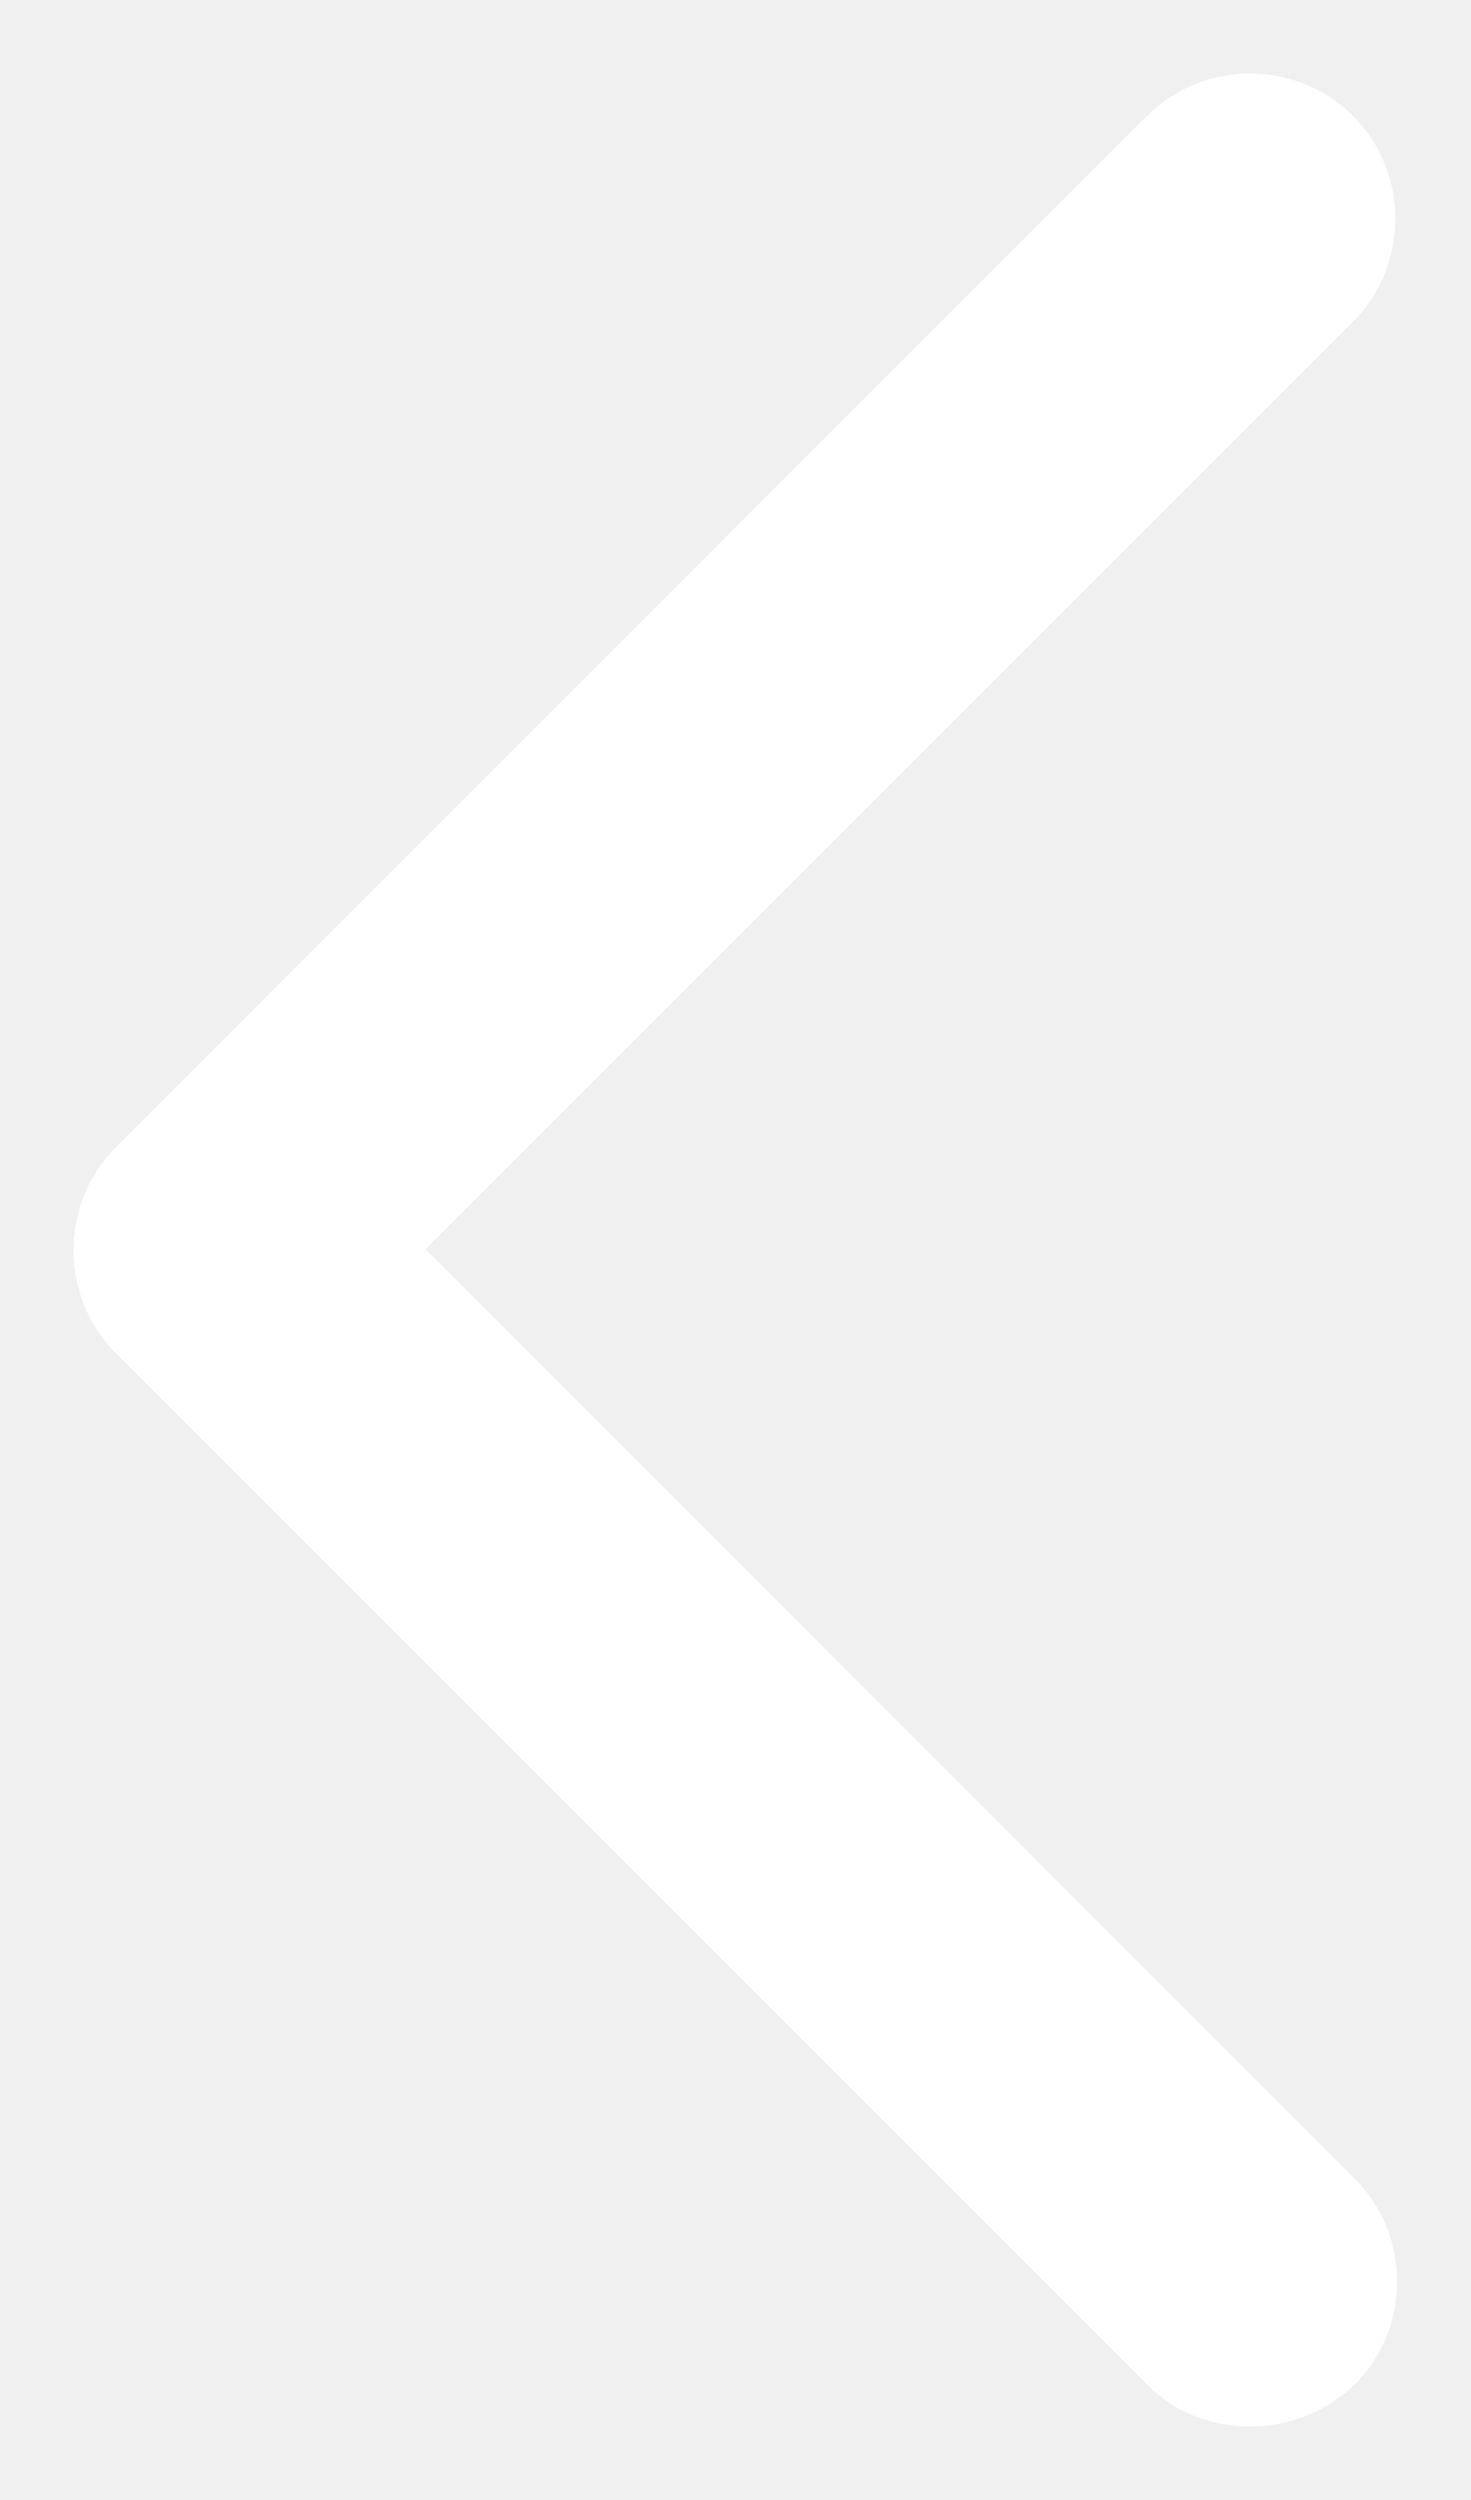
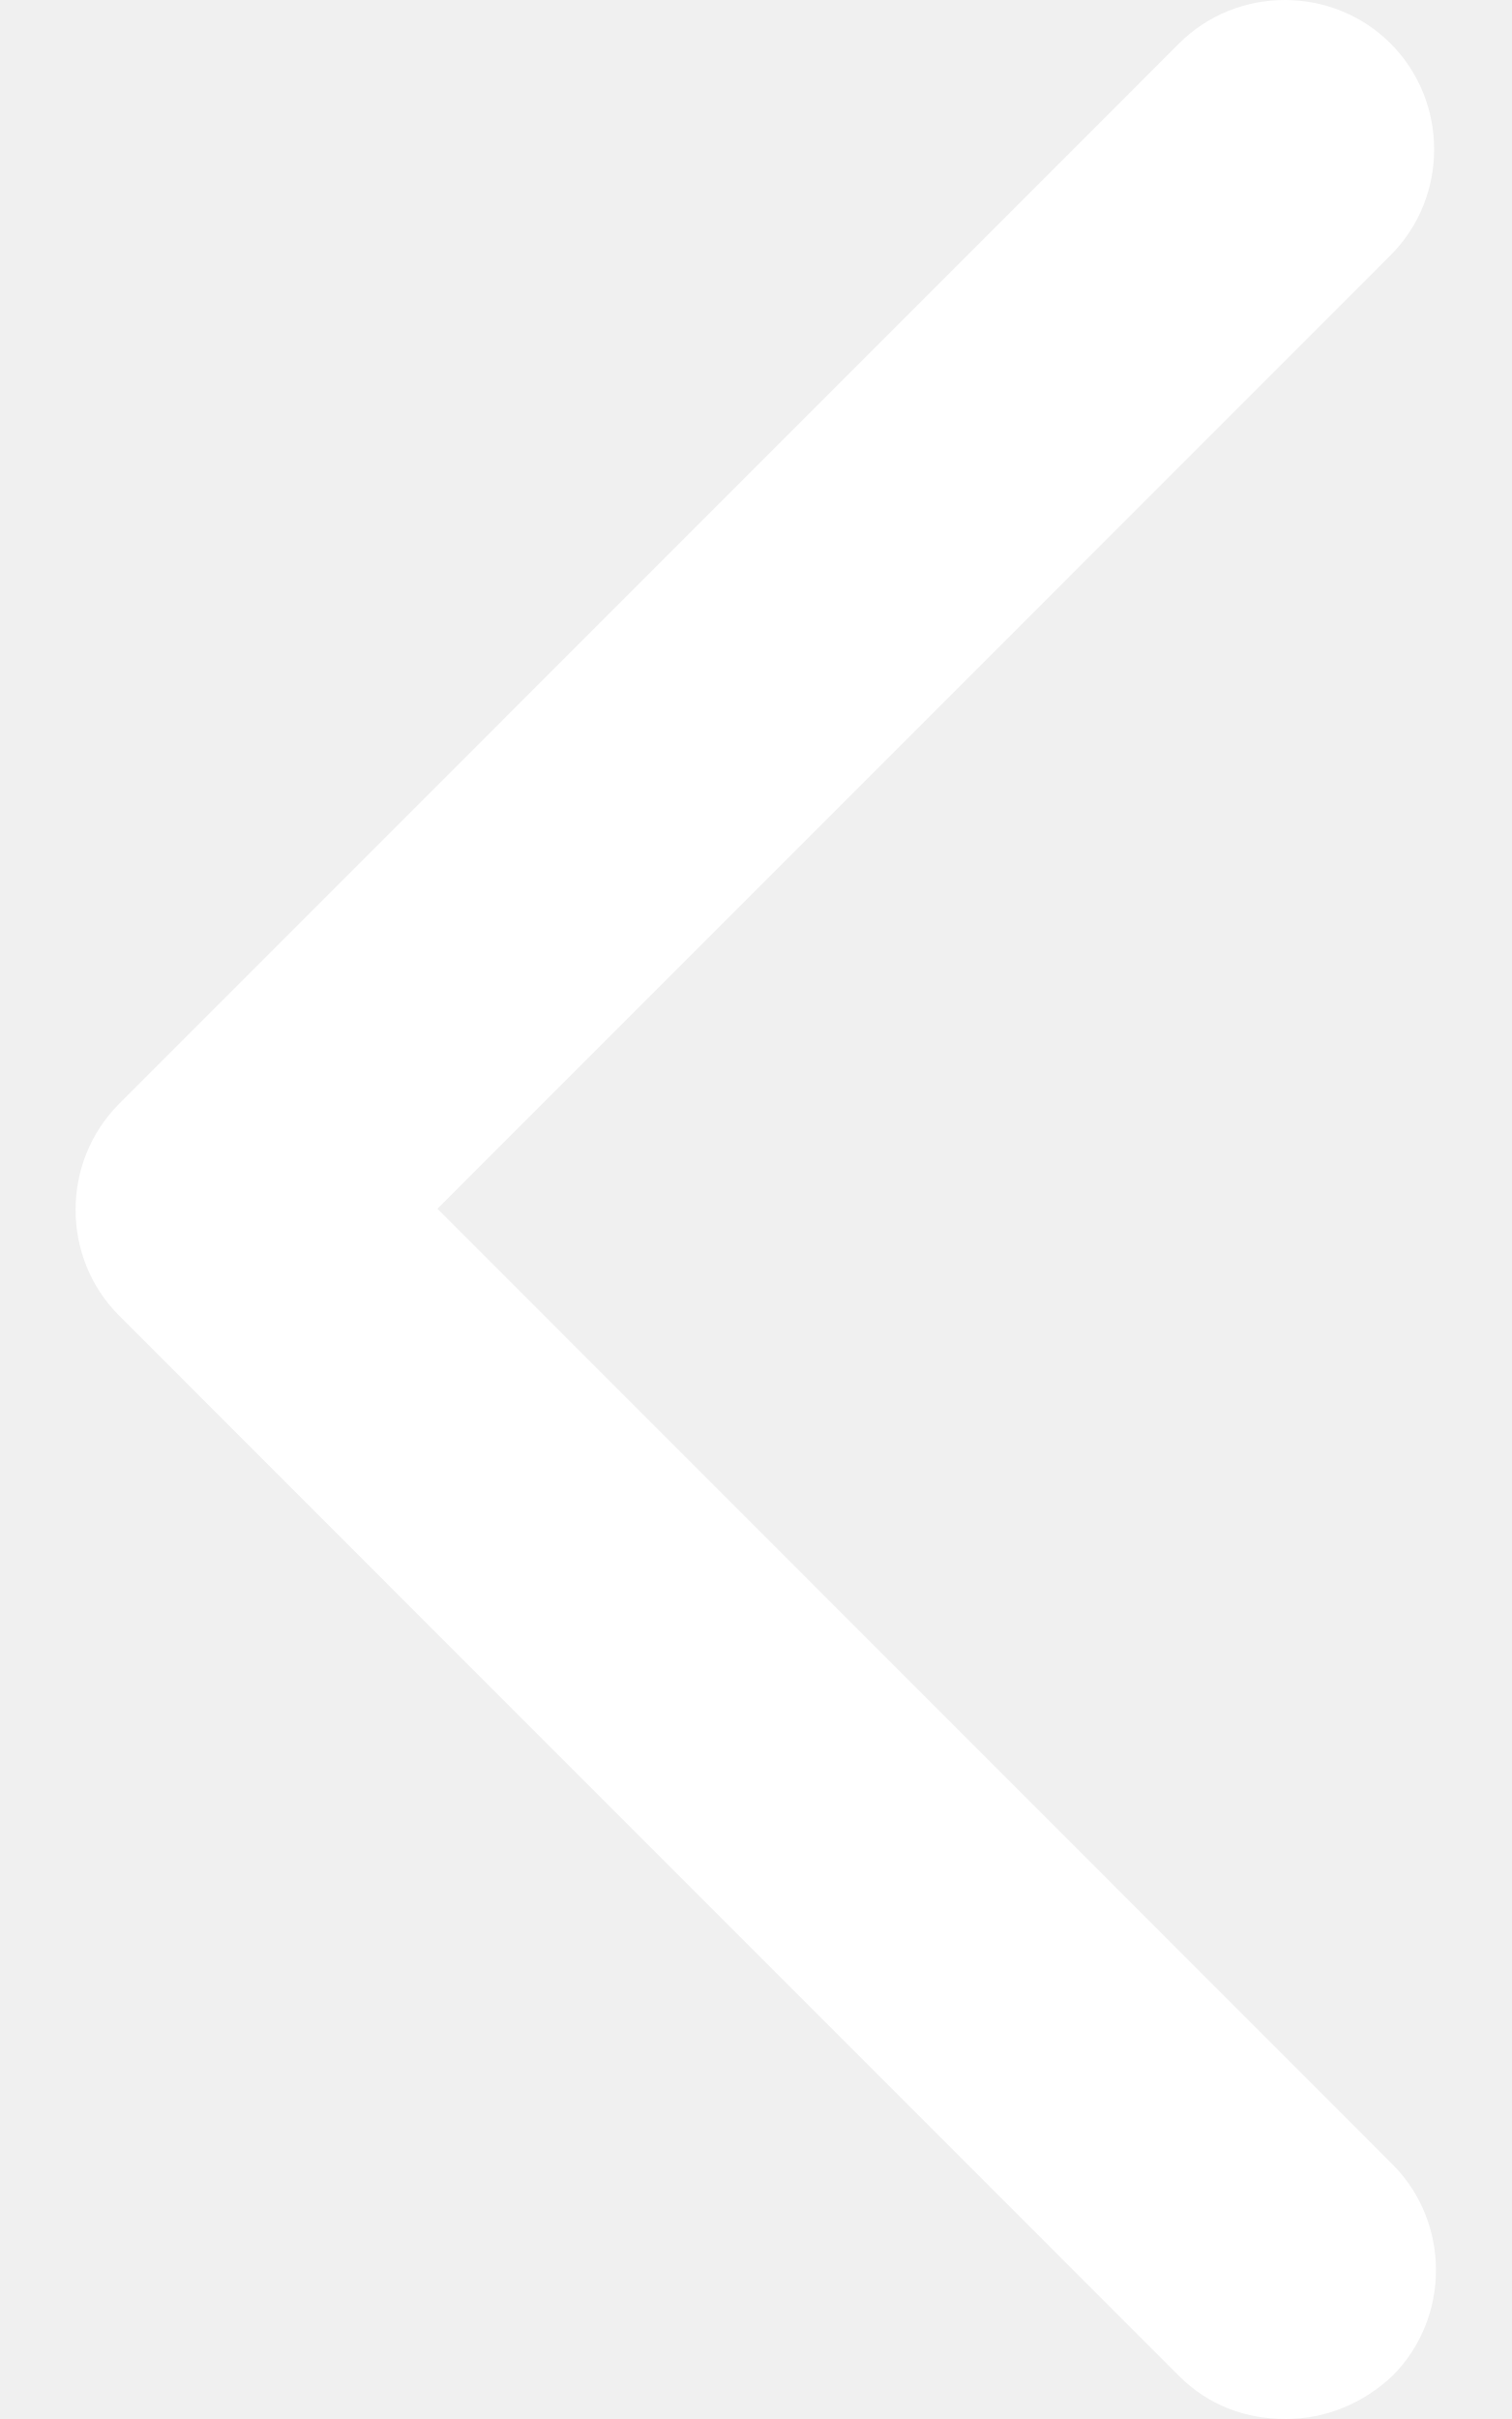
- <svg xmlns="http://www.w3.org/2000/svg" width="10" height="17" viewBox="0 0 10 17" fill="none">
-   <path d="M2.894 8.495L9.2 2.188C9.584 1.804 9.584 1.172 9.2 0.788C8.816 0.404 8.184 0.404 7.8 0.788L0.788 7.801C0.404 8.186 0.404 8.818 0.788 9.202L7.8 16.215C7.998 16.413 8.246 16.5 8.506 16.5C8.766 16.5 9.014 16.401 9.212 16.215C9.596 15.831 9.596 15.199 9.212 14.815L2.894 8.495Z" fill="white" />
+ <svg xmlns="http://www.w3.org/2000/svg" width="10" height="16" viewBox="0 0 10 16" fill="none">
+   <path d="M2.894 7.995L9.2 1.688C9.584 1.304 9.584 0.672 9.2 0.288C8.816 -0.096 8.184 -0.096 7.8 0.288L0.788 7.301C0.404 7.686 0.404 8.318 0.788 8.702L7.8 15.715C7.998 15.913 8.246 16 8.506 16C8.766 16 9.014 15.901 9.212 15.715C9.596 15.331 9.596 14.699 9.212 14.315L2.894 7.995Z" fill="white" />
</svg>
